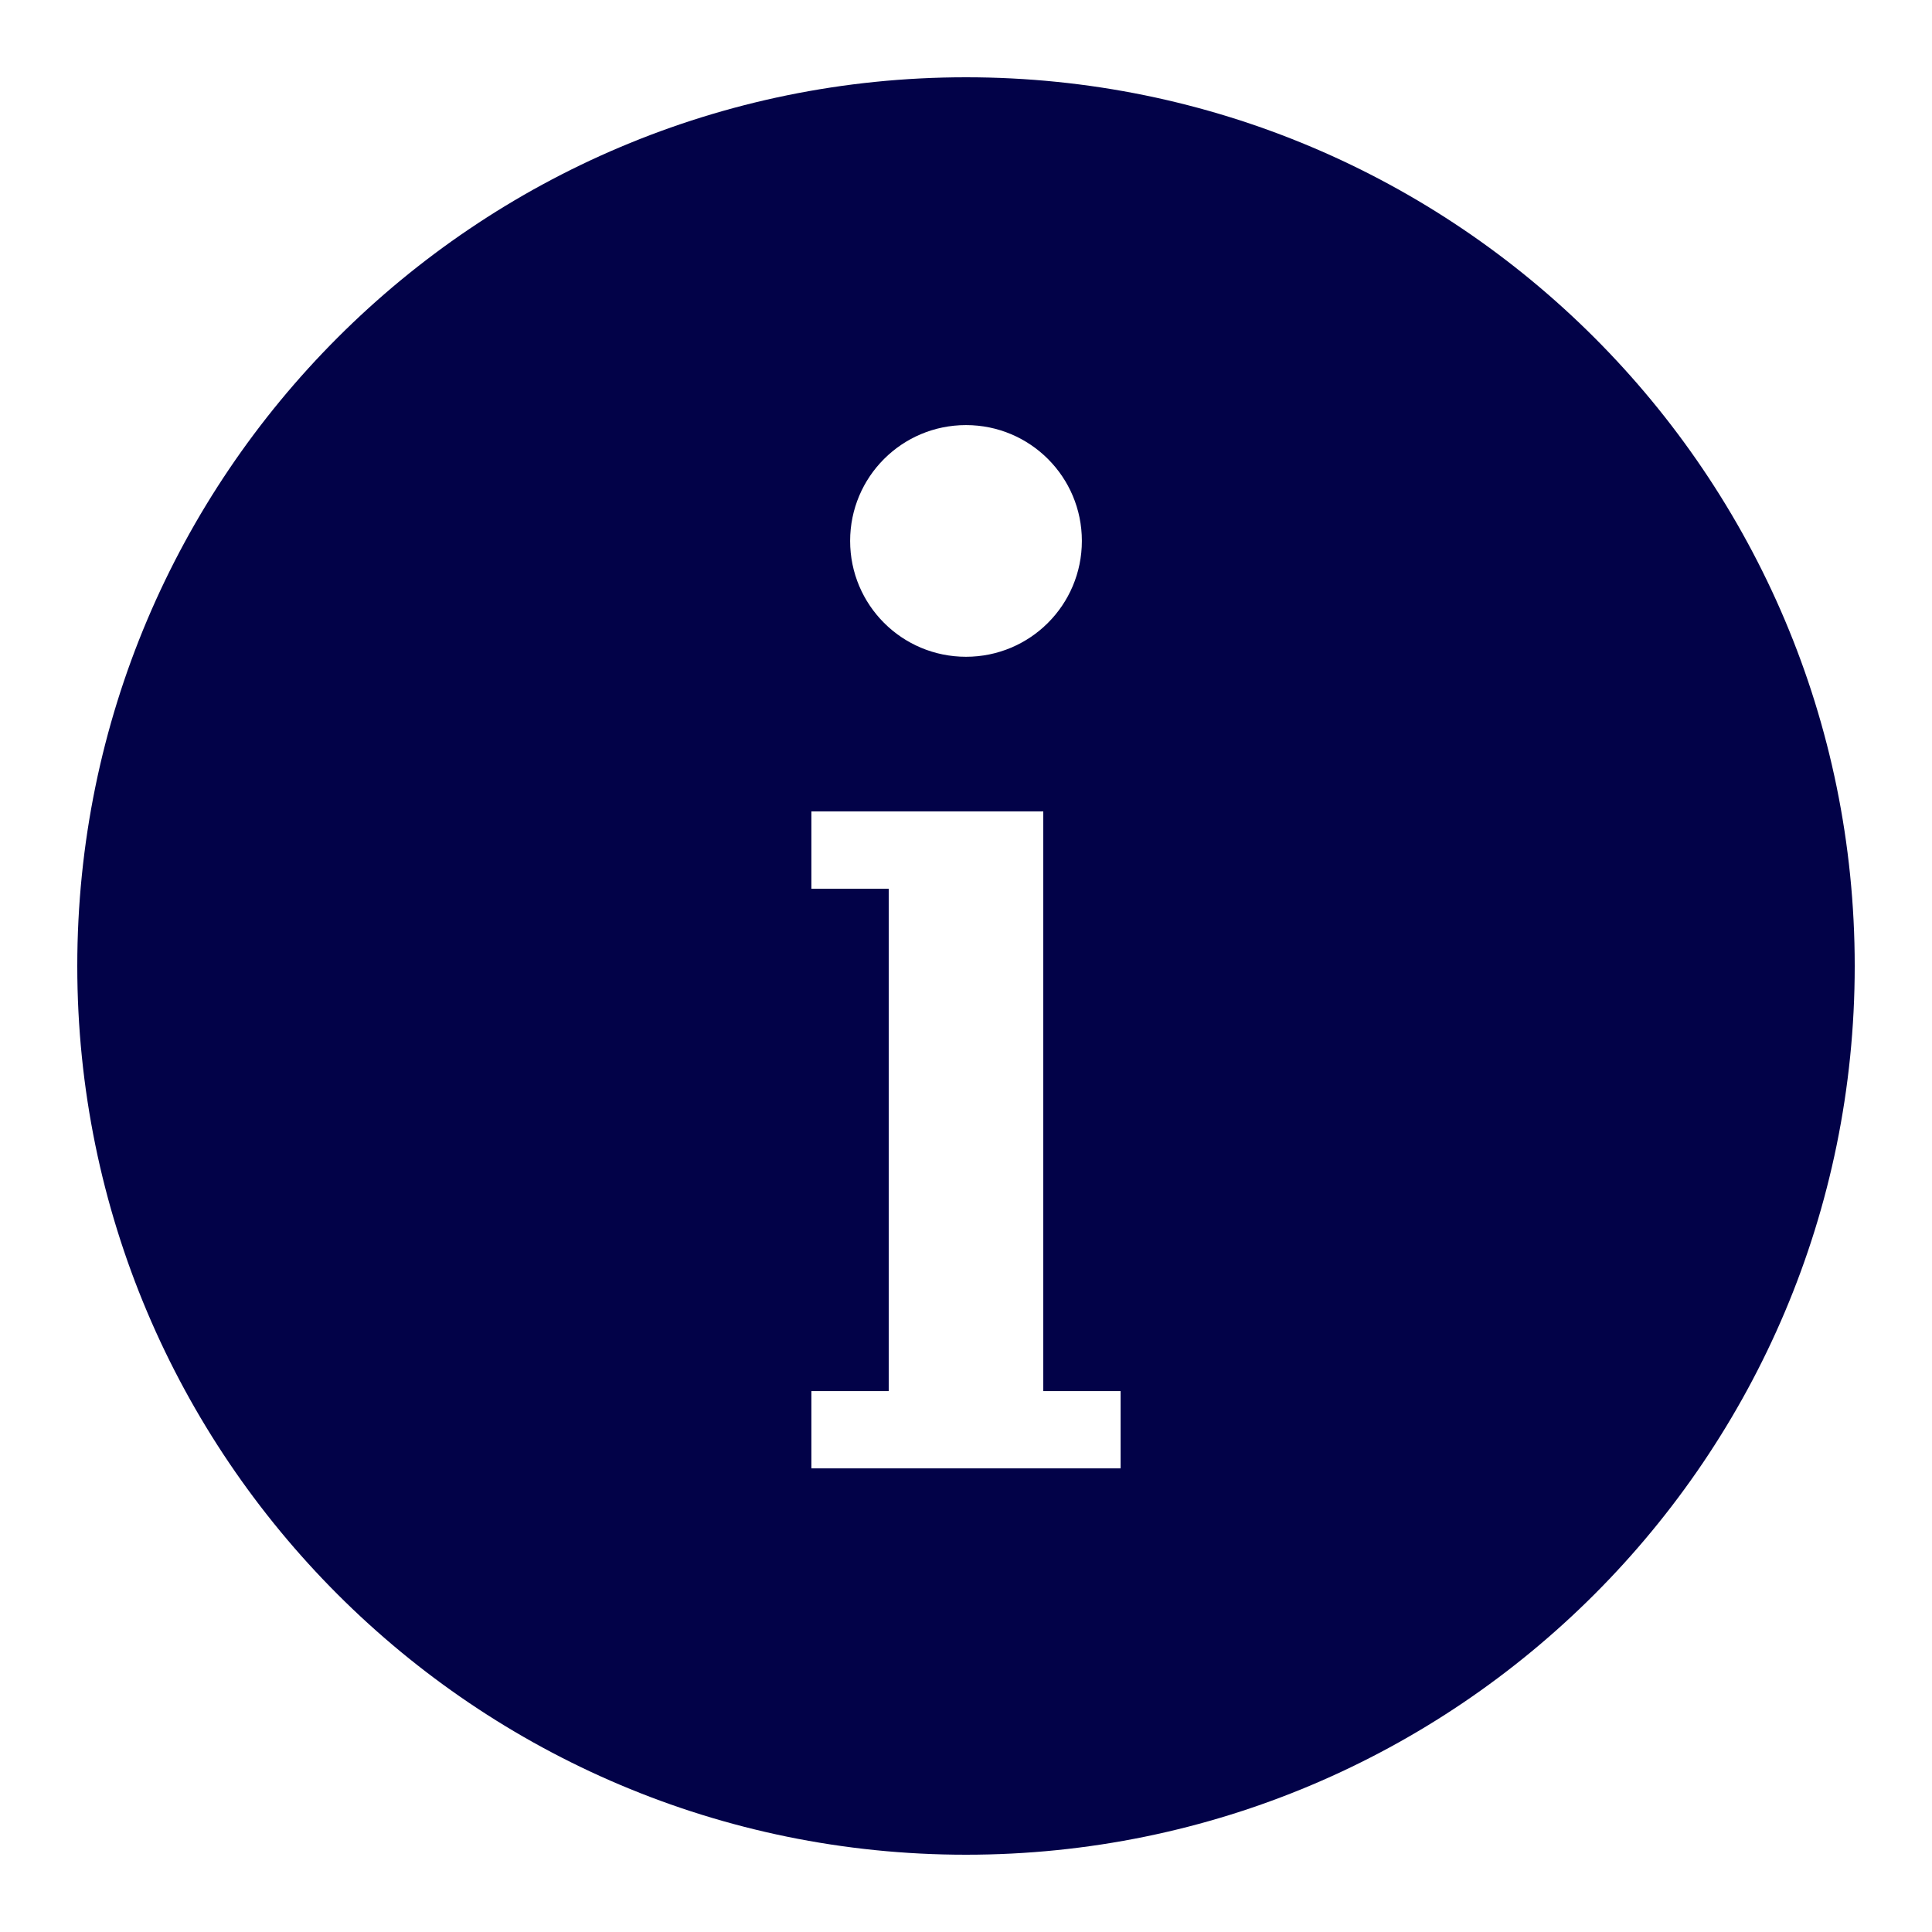
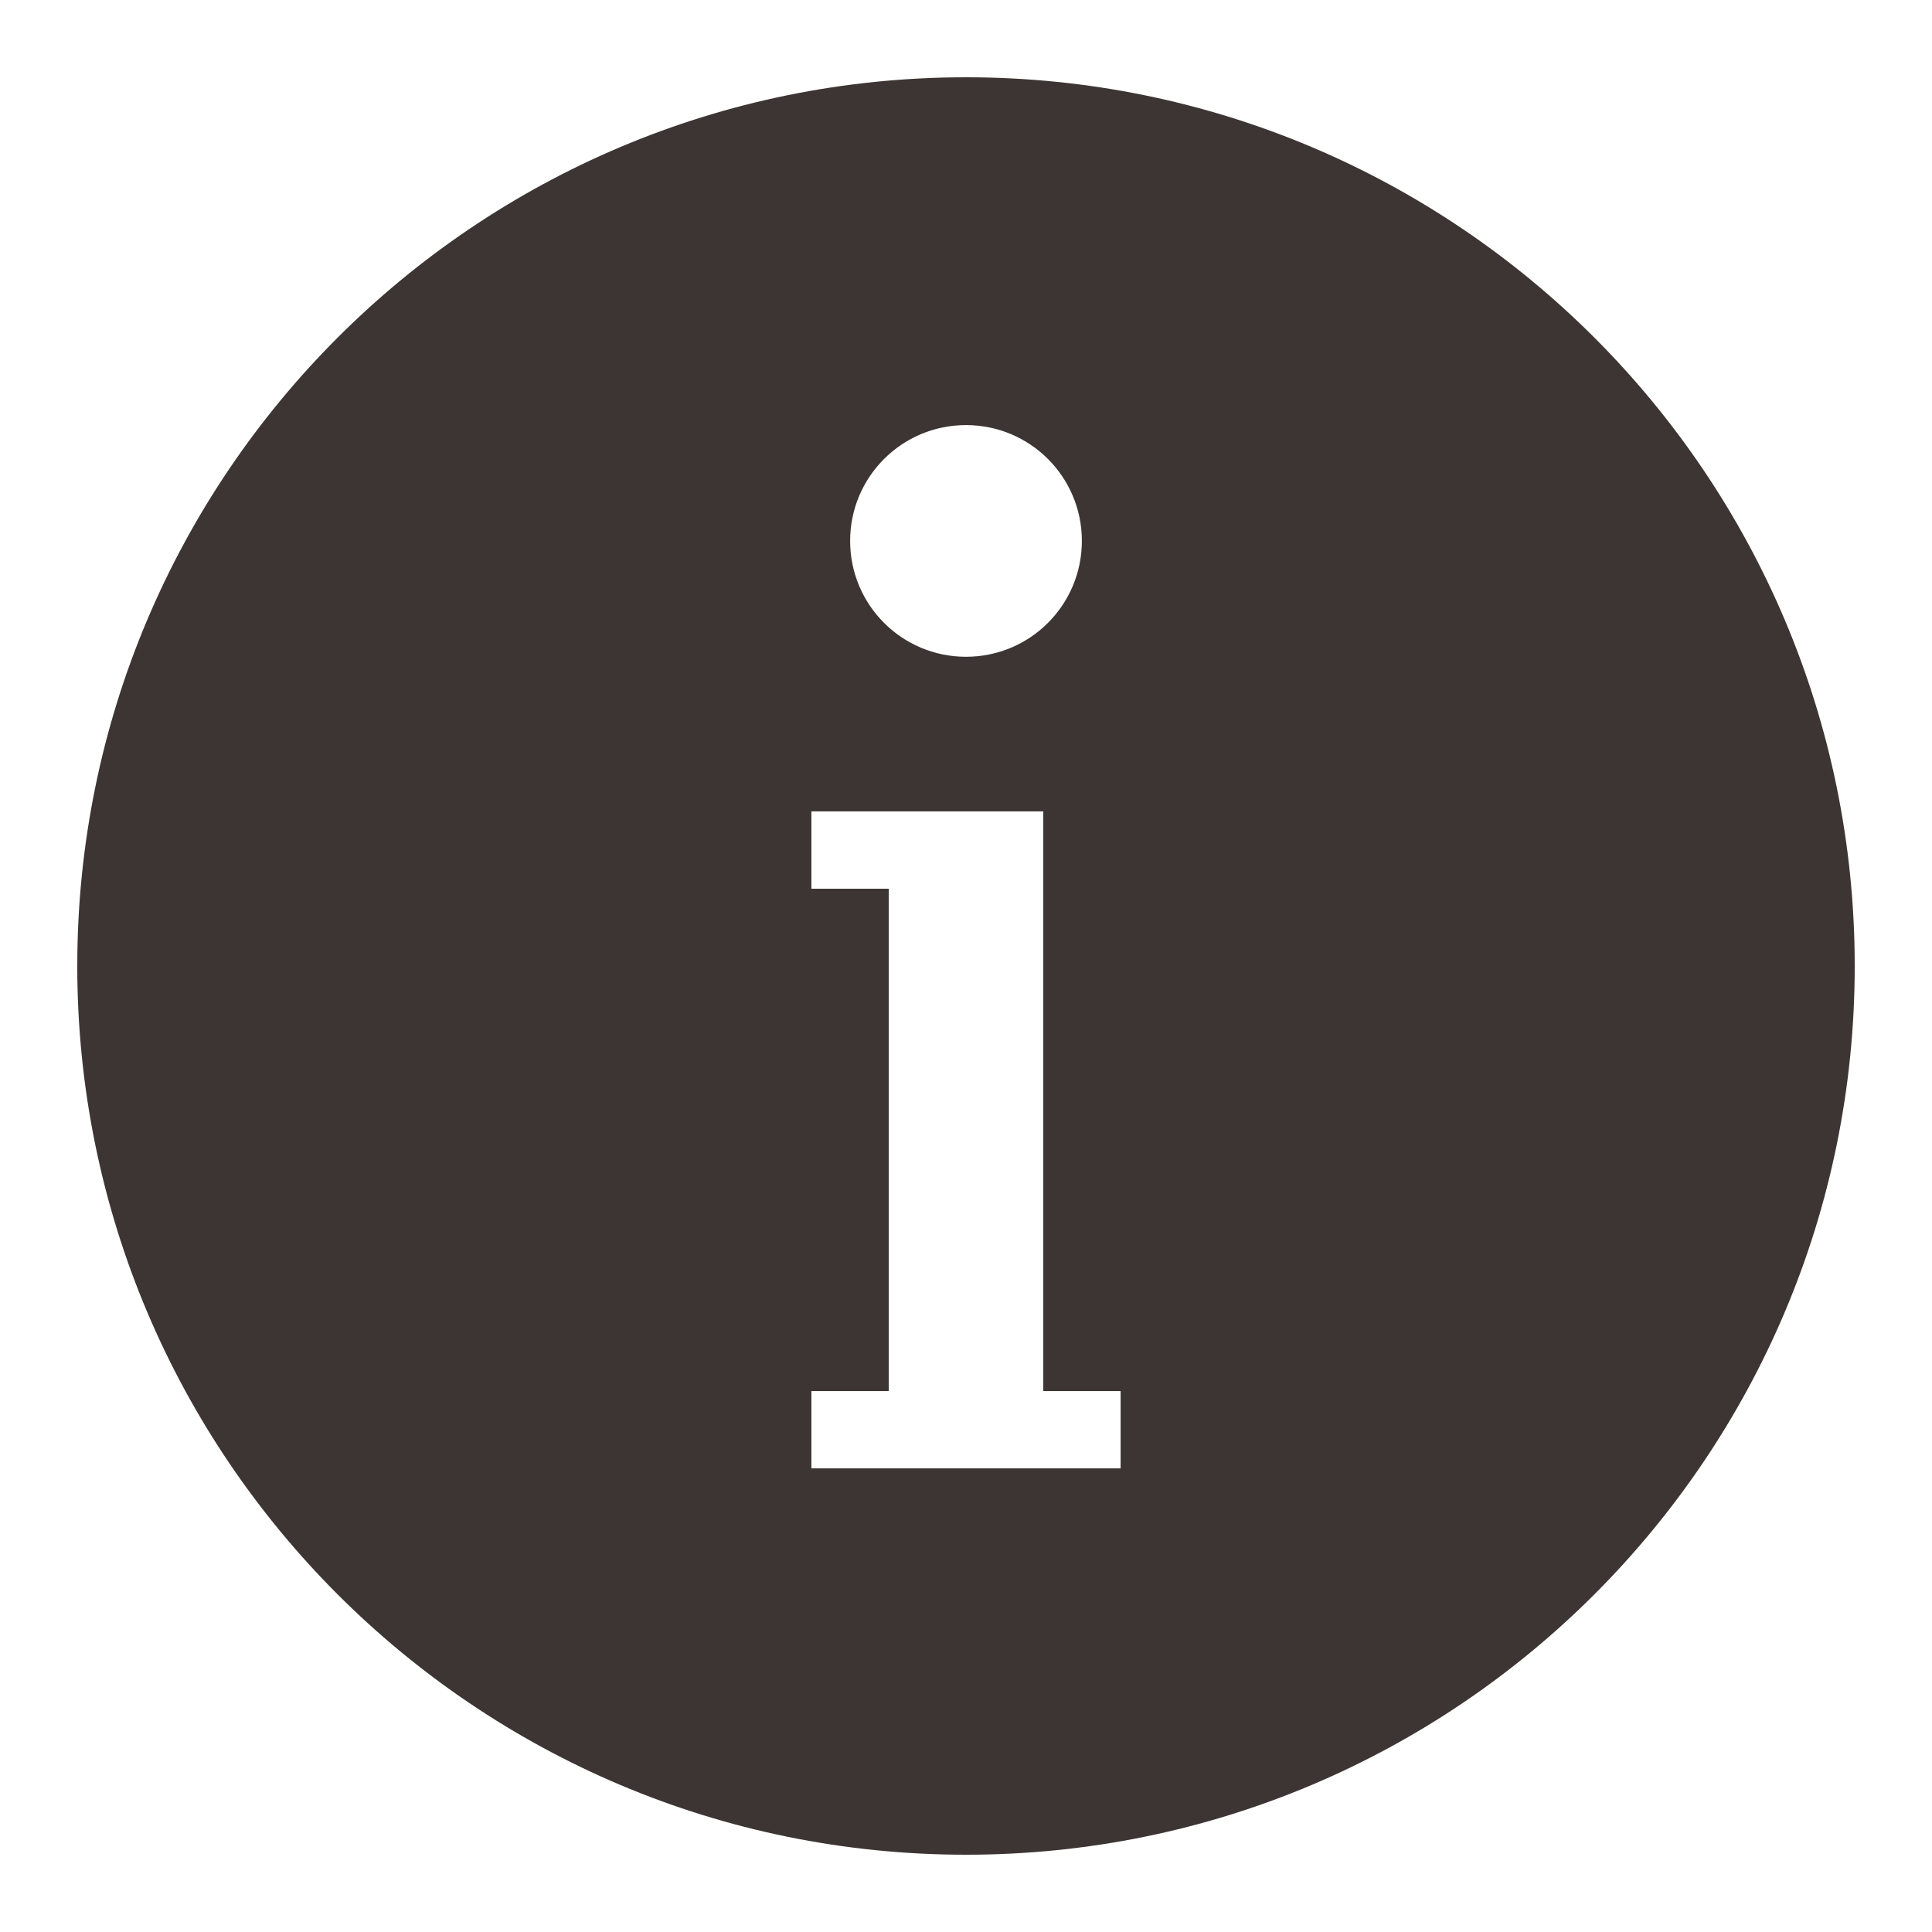
<svg xmlns="http://www.w3.org/2000/svg" width="37pt" height="37pt" viewBox="0 0 37 37" version="1.1">
  <g id="surface2116">
-     <path style=" stroke:none;fill-rule:nonzero;fill:rgb(0.784%,0.784%,28.235%);fill-opacity:1;" d="M 18.5 1.48 C 9.102 1.48 1.48 9.102 1.48 18.5 C 1.48 27.898 9.102 35.52 18.5 35.52 C 27.898 35.52 35.52 27.898 35.52 18.5 C 35.52 9.102 27.898 1.48 18.5 1.48 Z M 18.5 8.141 C 19.727 8.141 20.719 9.133 20.719 10.359 C 20.719 11.586 19.727 12.578 18.5 12.578 C 17.273 12.578 16.281 11.586 16.281 10.359 C 16.281 9.133 17.273 8.141 18.5 8.141 Z M 21.461 28.121 L 15.539 28.121 L 15.539 26.641 L 17.02 26.641 L 17.02 17.02 L 15.539 17.02 L 15.539 15.539 L 19.98 15.539 L 19.98 26.641 L 21.461 26.641 Z M 21.461 28.121 " />
+     <path style=" stroke:none;fill-rule:nonzero;fill:#3c3533;fill-opacity:1;" d="M 18.5 1.48 C 9.102 1.48 1.48 9.102 1.48 18.5 C 1.48 27.898 9.102 35.52 18.5 35.52 C 27.898 35.52 35.52 27.898 35.52 18.5 C 35.52 9.102 27.898 1.48 18.5 1.48 Z M 18.5 8.141 C 19.727 8.141 20.719 9.133 20.719 10.359 C 20.719 11.586 19.727 12.578 18.5 12.578 C 17.273 12.578 16.281 11.586 16.281 10.359 C 16.281 9.133 17.273 8.141 18.5 8.141 Z M 21.461 28.121 L 15.539 28.121 L 15.539 26.641 L 17.02 26.641 L 17.02 17.02 L 15.539 17.02 L 15.539 15.539 L 19.98 15.539 L 19.98 26.641 L 21.461 26.641 Z M 21.461 28.121 " />
  </g>
</svg>
